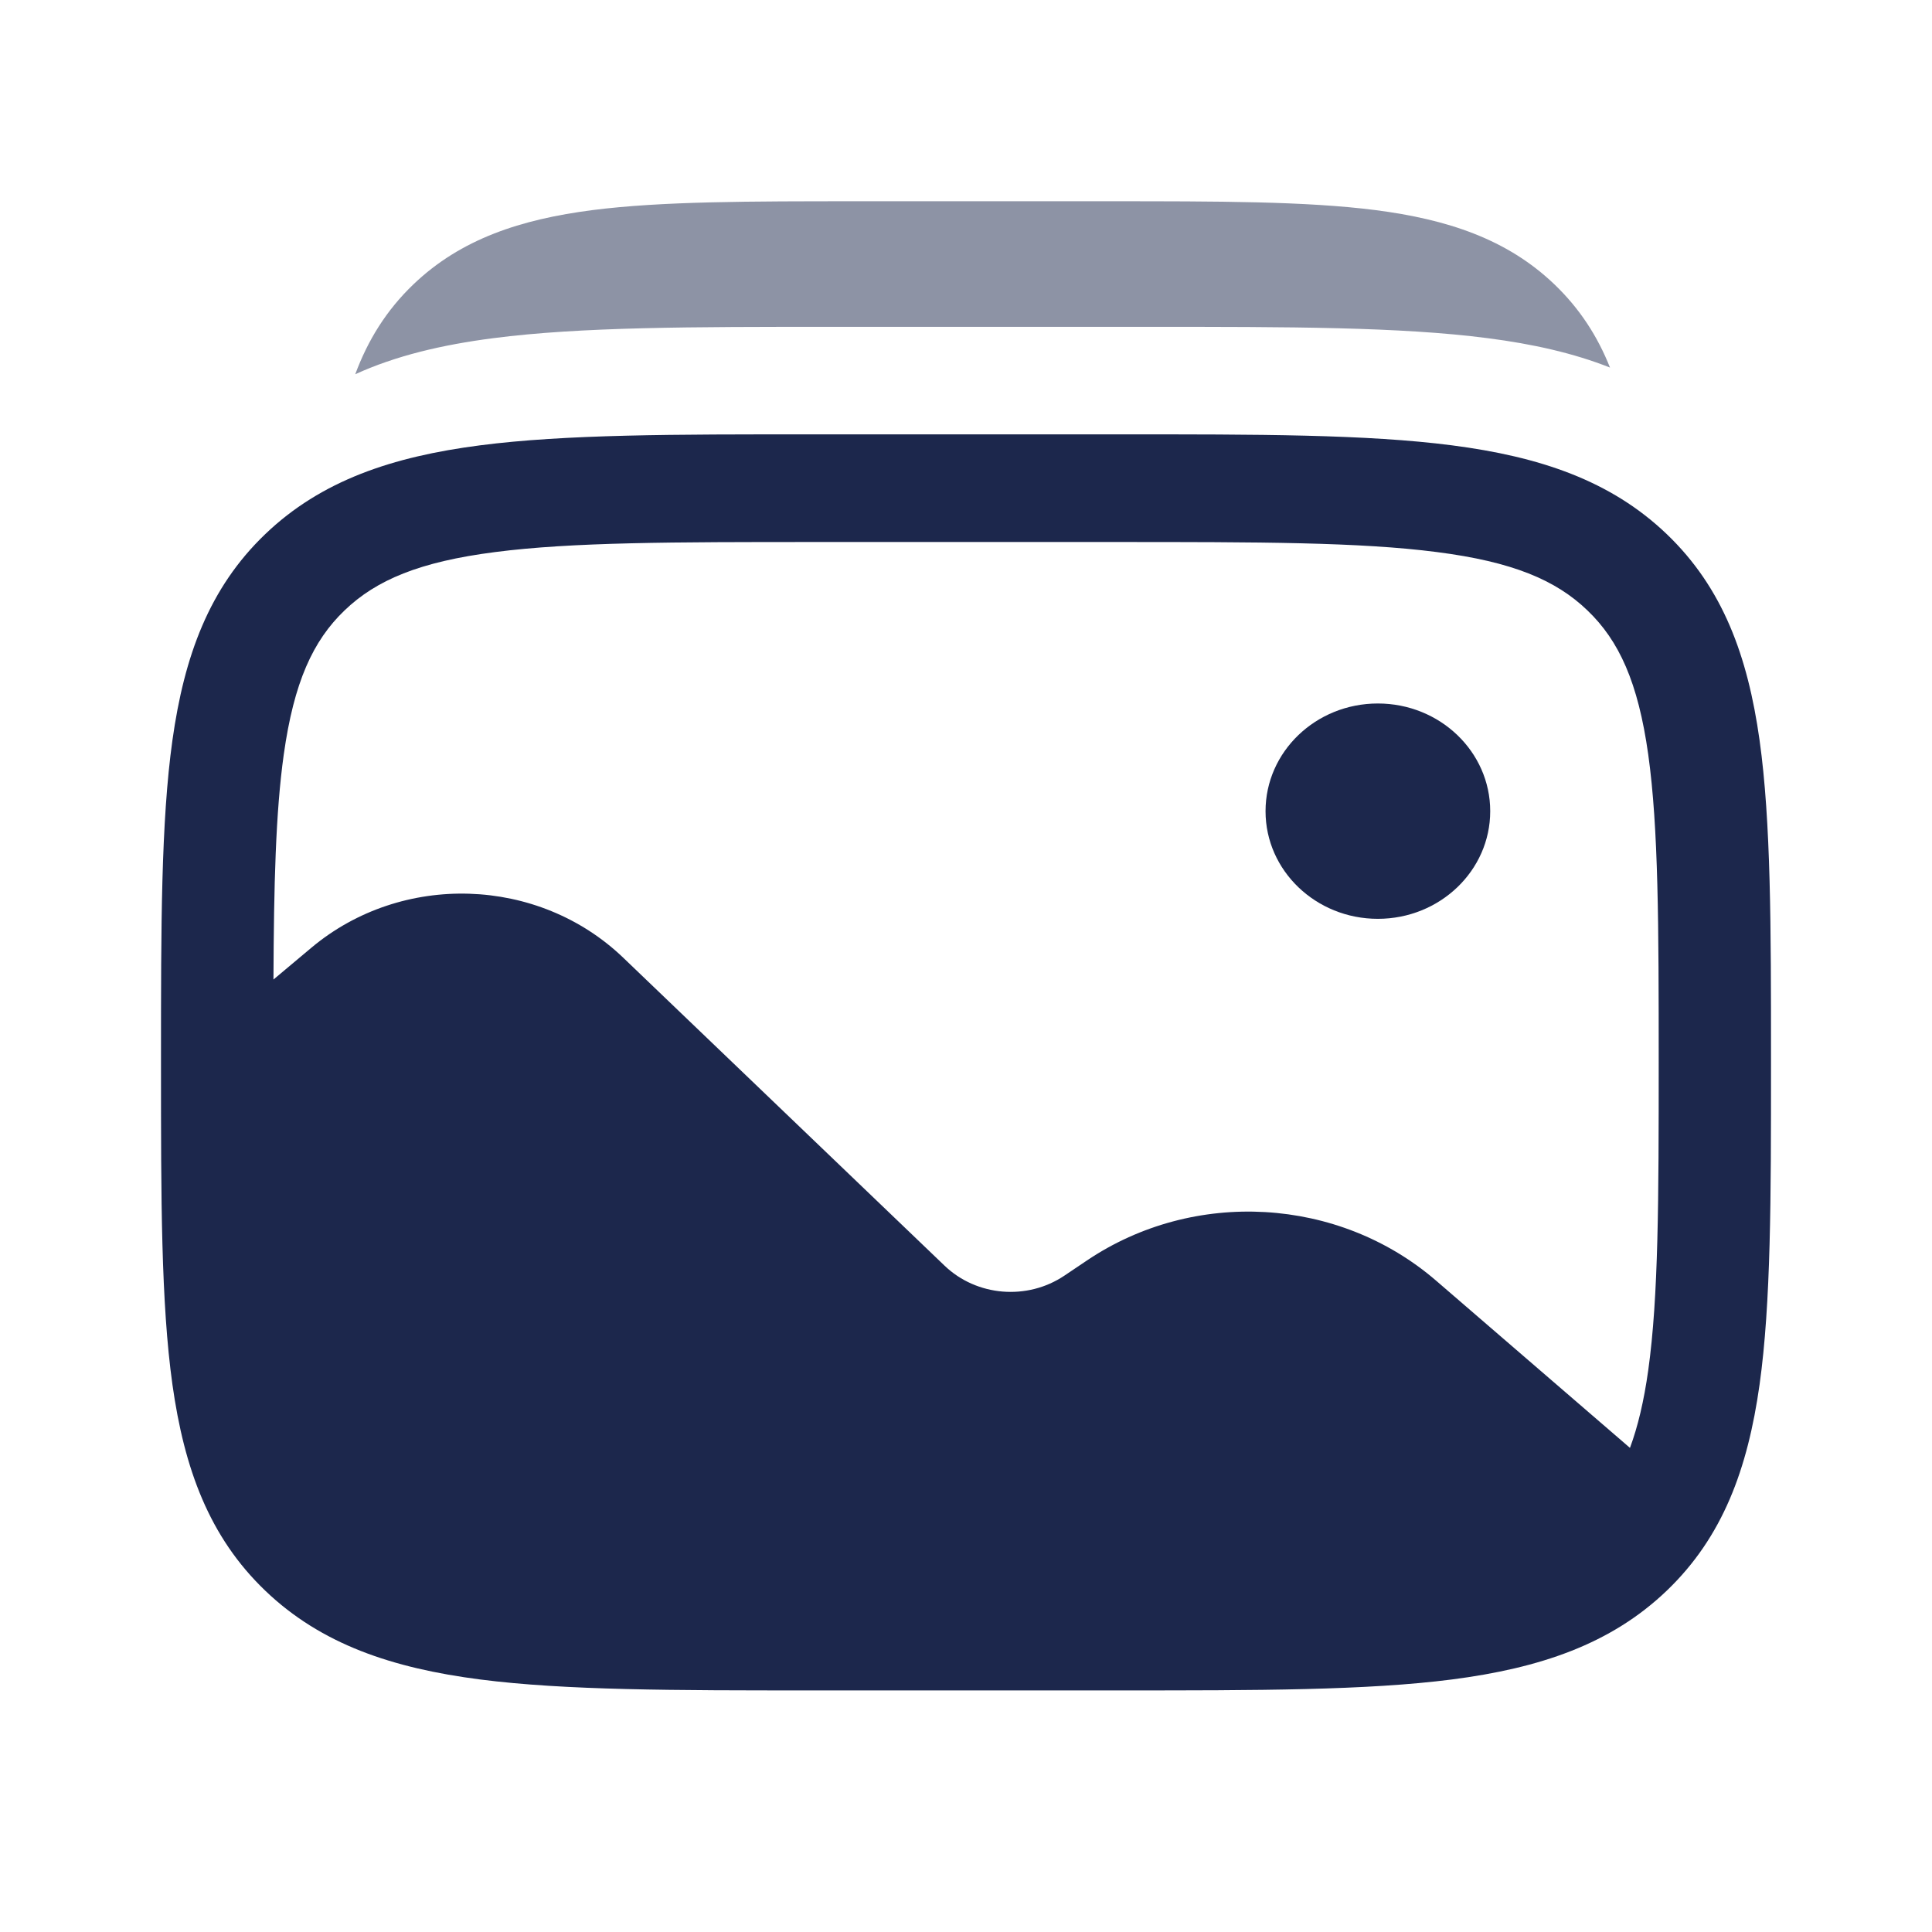
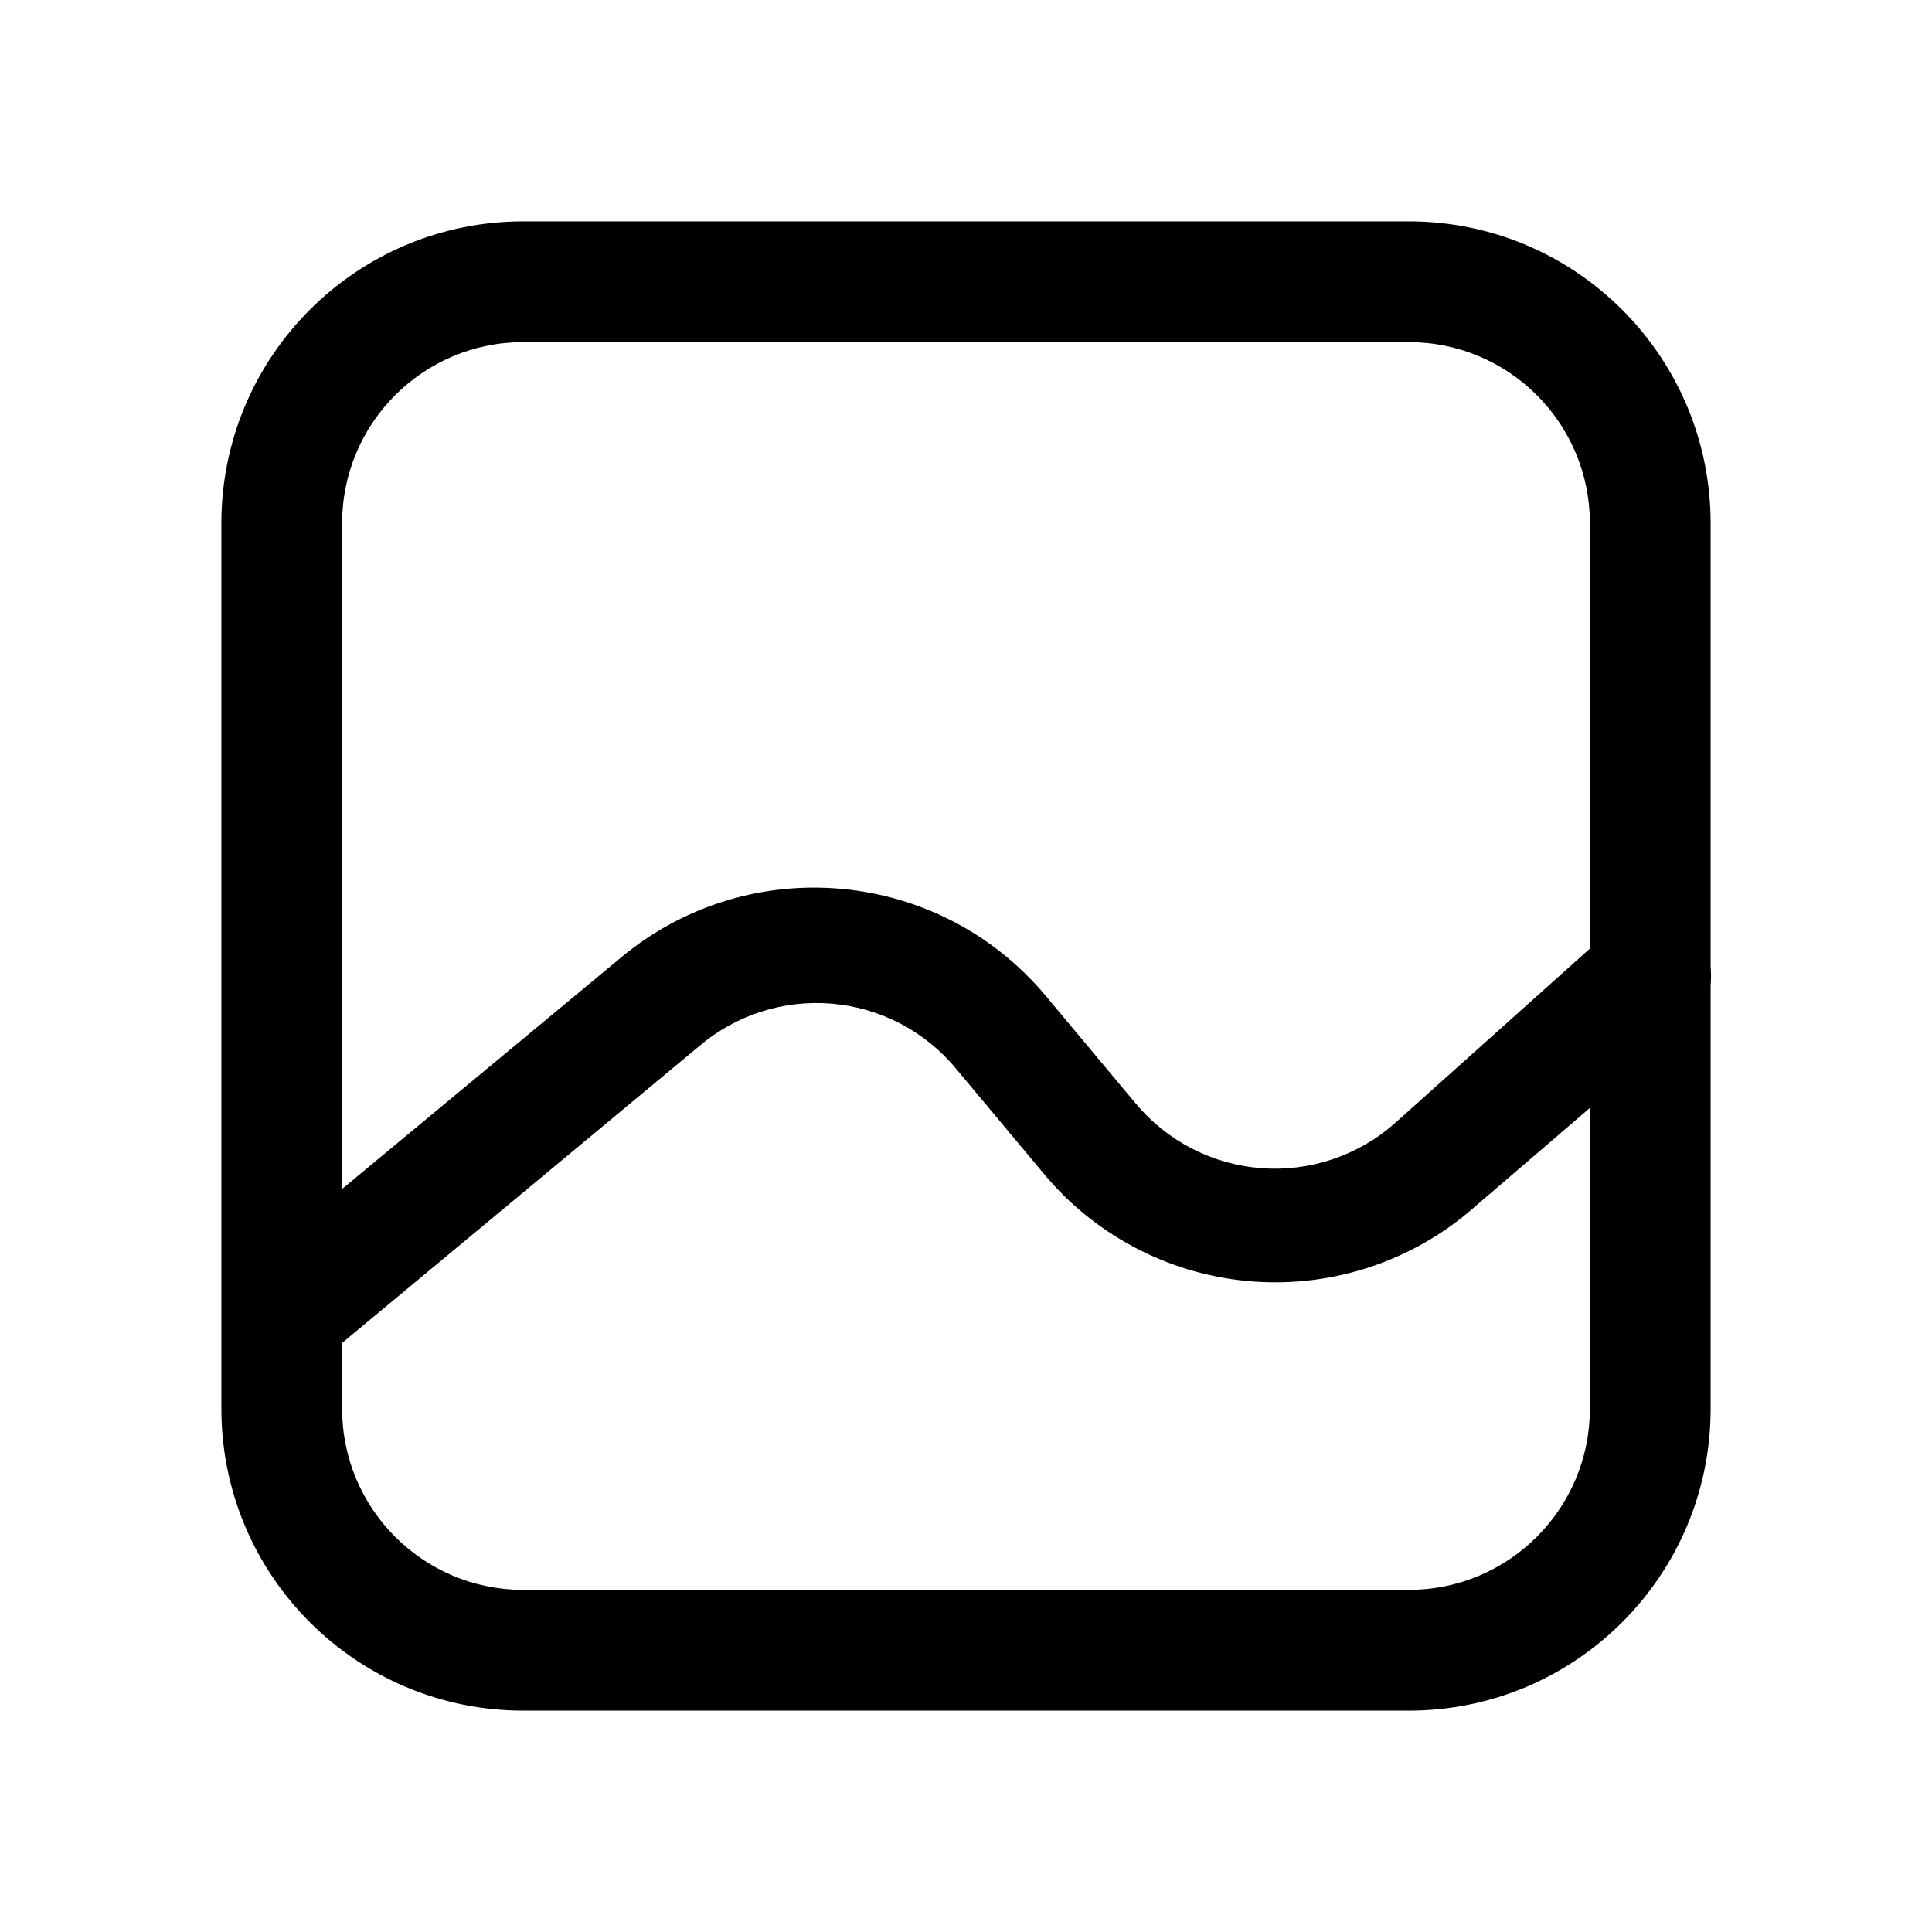
- <svg xmlns="http://www.w3.org/2000/svg" width="800px" height="800px" viewBox="0 0 24 24" fill="none">
-   <path d="M18.512 10.077C18.512 10.815 17.887 11.414 17.116 11.414C16.346 11.414 15.721 10.815 15.721 10.077C15.721 9.338 16.346 8.739 17.116 8.739C17.887 8.739 18.512 9.338 18.512 10.077Z" fill="#1C274C" />
-   <path fill-rule="evenodd" clip-rule="evenodd" d="M18.036 5.532C16.977 5.395 15.623 5.395 13.913 5.396H10.087C8.378 5.395 7.023 5.395 5.964 5.532C4.873 5.673 3.99 5.969 3.294 6.636C2.598 7.303 2.289 8.149 2.142 9.195C2 10.211 2 11.508 2 13.147V13.248C2 14.886 2 16.184 2.142 17.2C2.289 18.245 2.598 19.092 3.294 19.759C3.99 20.426 4.873 20.722 5.964 20.863C7.023 20.999 8.378 20.999 10.087 20.999H13.913C15.623 20.999 16.977 20.999 18.036 20.863C19.127 20.722 20.01 20.426 20.706 19.759C21.402 19.092 21.711 18.245 21.858 17.2C22 16.184 22 14.886 22 13.248V13.147C22 11.508 22 10.211 21.858 9.195C21.711 8.149 21.402 7.303 20.706 6.636C20.01 5.969 19.127 5.673 18.036 5.532ZM6.15 6.858C5.214 6.978 4.675 7.204 4.281 7.582C3.887 7.959 3.651 8.476 3.525 9.373C3.424 10.093 3.402 10.992 3.397 12.168L3.868 11.773C4.992 10.831 6.686 10.885 7.742 11.897L11.733 15.722C12.132 16.105 12.761 16.157 13.223 15.846L13.501 15.659C14.831 14.763 16.631 14.866 17.84 15.909L20.248 17.986C20.346 17.722 20.421 17.407 20.475 17.022C20.603 16.106 20.605 14.898 20.605 13.197C20.605 11.497 20.603 10.289 20.475 9.373C20.349 8.476 20.113 7.959 19.719 7.582C19.326 7.204 18.786 6.978 17.85 6.858C16.894 6.734 15.634 6.733 13.861 6.733H10.139C8.366 6.733 7.106 6.734 6.15 6.858Z" fill="#1C274C" />
-   <g opacity="0.5">
-     <path d="M17.087 2.61C16.227 2.5 15.132 2.5 13.768 2.5H10.678C9.313 2.5 8.218 2.5 7.359 2.61C6.468 2.725 5.726 2.968 5.137 3.531C4.798 3.855 4.569 4.228 4.413 4.649C4.917 4.419 5.487 4.284 6.127 4.201C7.212 4.06 8.597 4.06 10.347 4.06H14.261C16.011 4.06 17.396 4.06 18.481 4.201C19.04 4.273 19.545 4.386 20 4.566C19.846 4.179 19.625 3.834 19.308 3.531C18.719 2.968 17.977 2.725 17.087 2.61Z" fill="#1C274C" />
+ <svg xmlns="http://www.w3.org/2000/svg" width="800px" height="800px" viewBox="0 0 24 24" id="Layer_1" data-name="Layer 1">
+   <defs>
+     <style>.cls-1{fill:none;}.cls-2{clip-path:url(#clip-path);}</style>
+     <clipPath id="clip-path">
+       <rect class="cls-1" y="0.06" width="24" height="24" />
+     </clipPath>
+   </defs>
+   <g class="cls-2">
+     <path d="M17.5,21.25H6.5A3.75,3.75,0,0,1,2.75,17.5V6.5A3.75,3.75,0,0,1,6.5,2.75h11A3.75,3.75,0,0,1,21.25,6.5v11A3.75,3.75,0,0,1,17.5,21.25Zm-11-17A2.25,2.25,0,0,0,4.25,6.5v11A2.25,2.25,0,0,0,6.5,19.75h11a2.25,2.25,0,0,0,2.25-2.25V6.5A2.25,2.25,0,0,0,17.5,4.25Z" />
+     <path d="M3.5,17.06a.76.76,0,0,1-.58-.27.75.75,0,0,1,.1-1l4.7-3.9a3.75,3.75,0,0,1,5.27.48l1.12,1.34a2.25,2.25,0,0,0,3.21.25L20,11.56a.75.75,0,0,1,1,1.13L18.31,15A3.74,3.74,0,0,1,13,14.62l-1.12-1.34A2.25,2.25,0,0,0,8.68,13L4,16.89A.72.72,0,0,1,3.5,17.06Z" />
  </g>
</svg>
